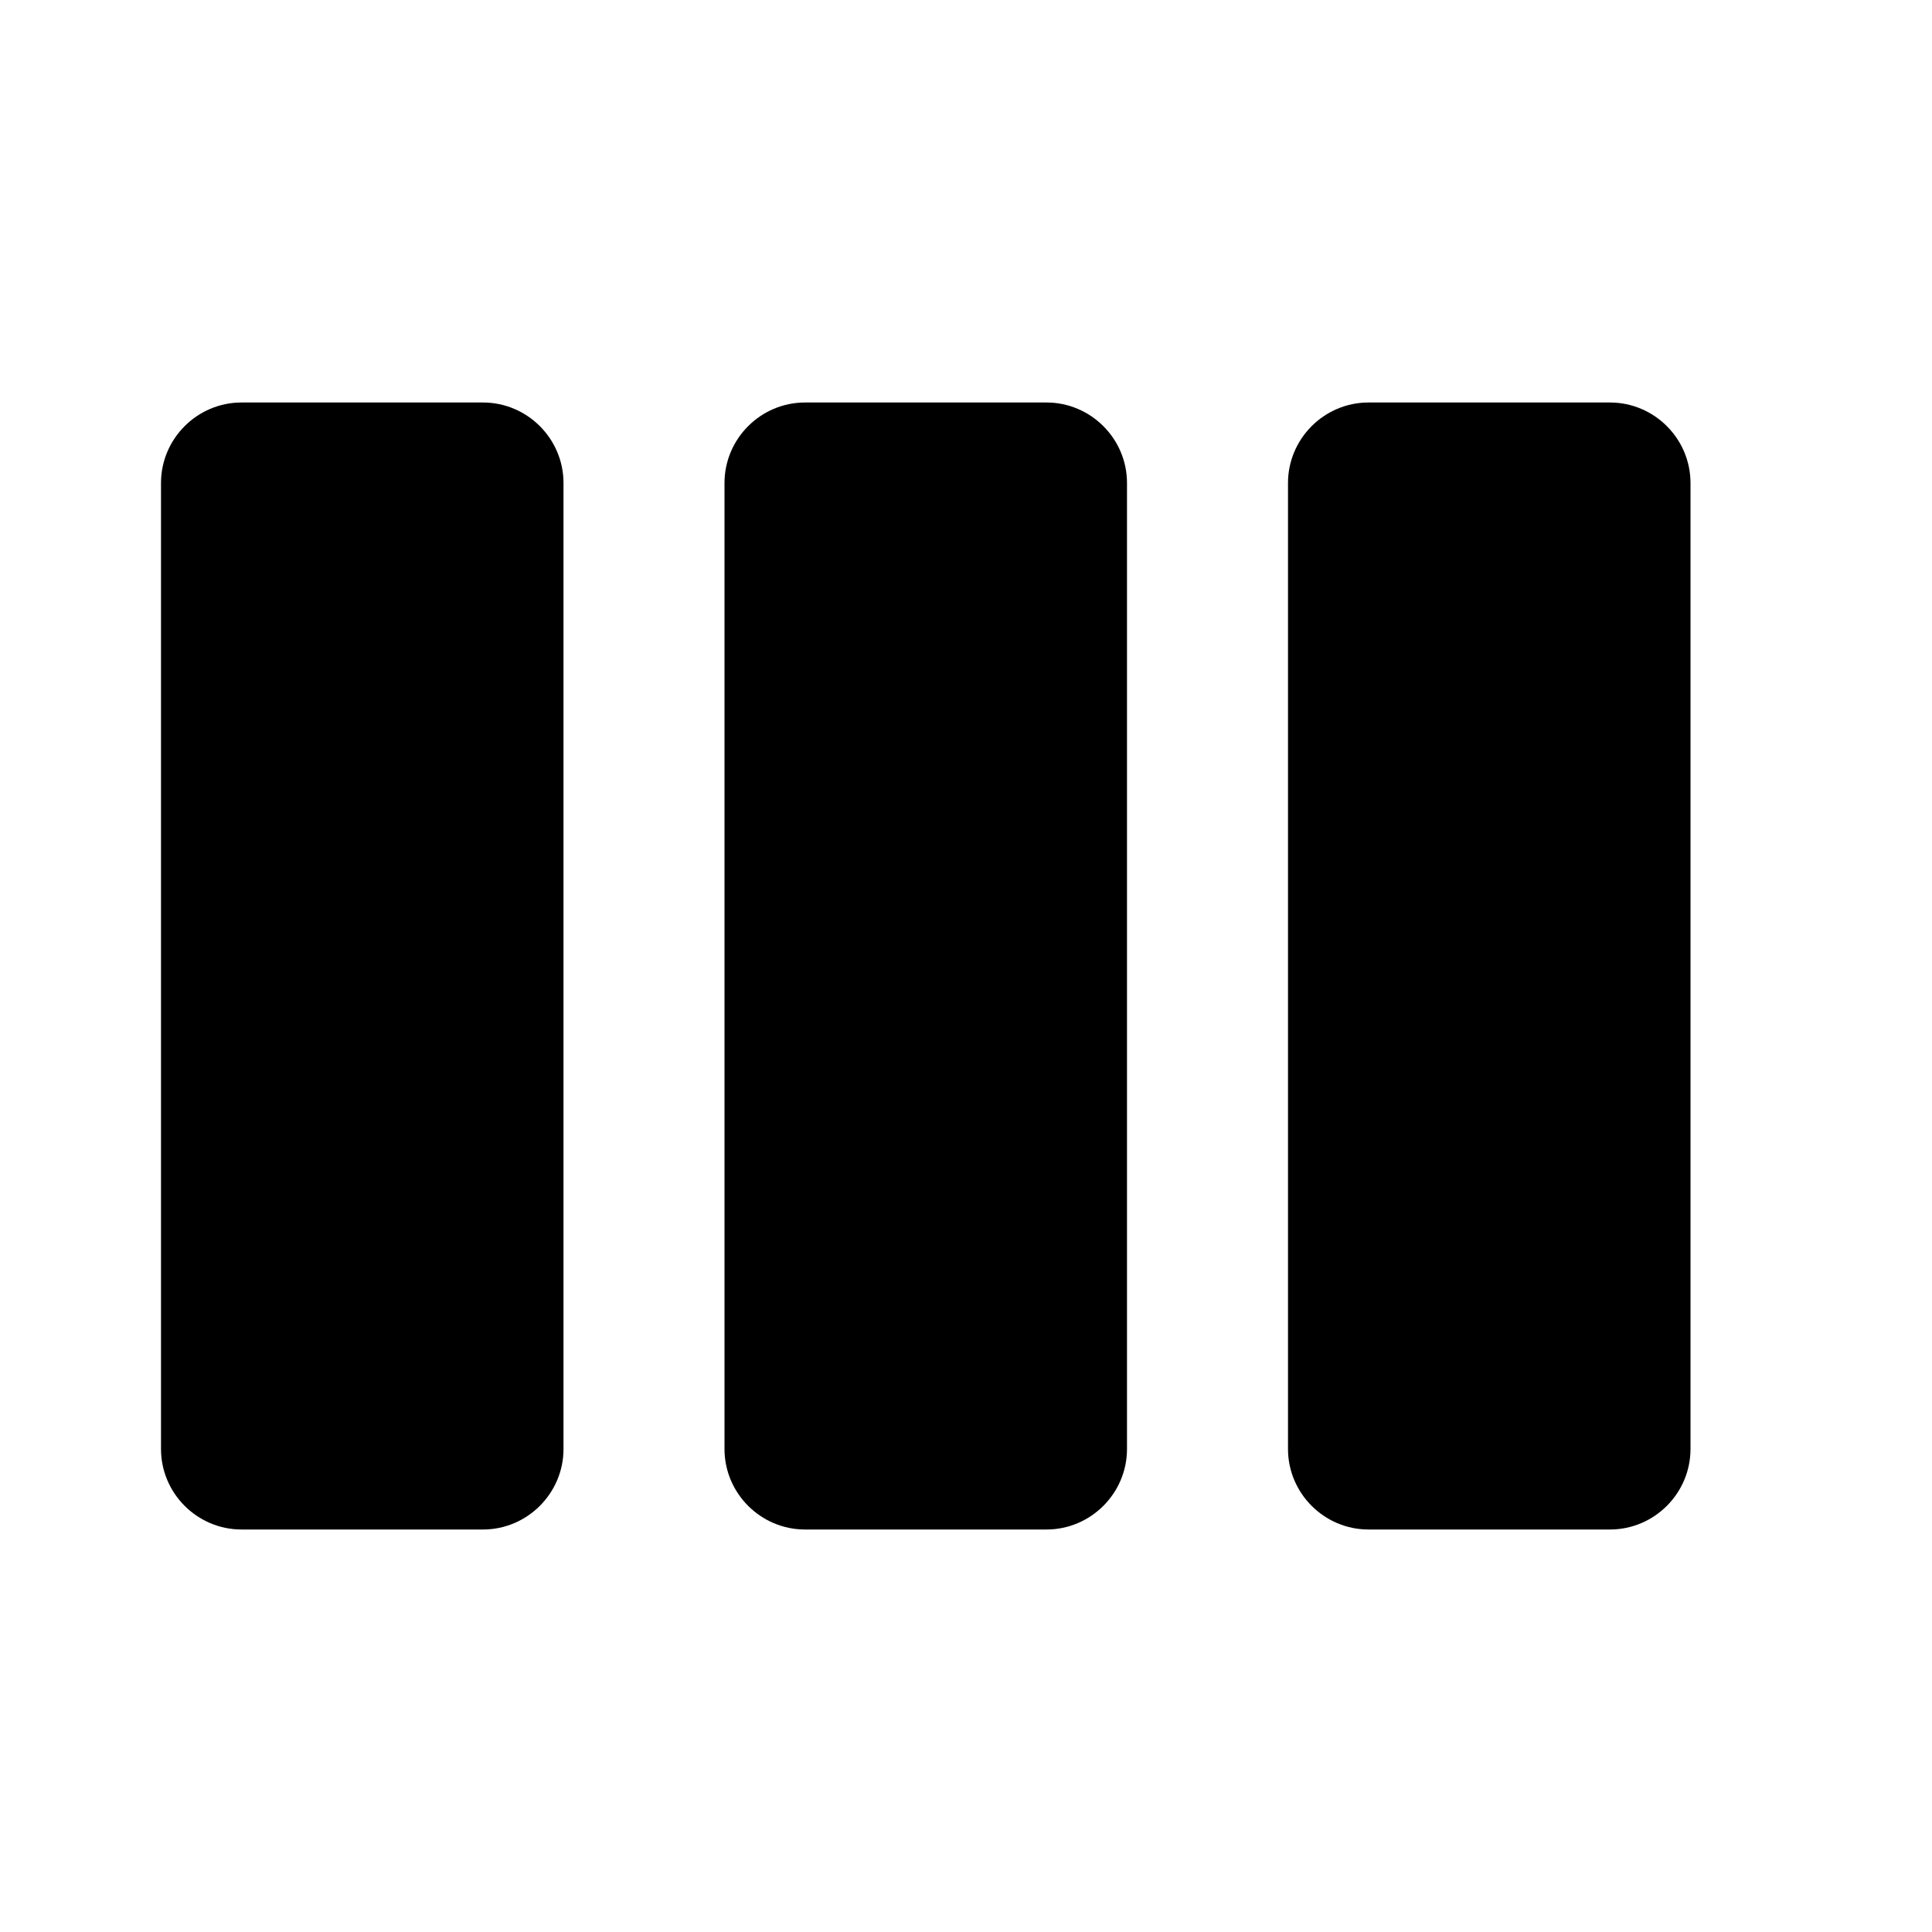
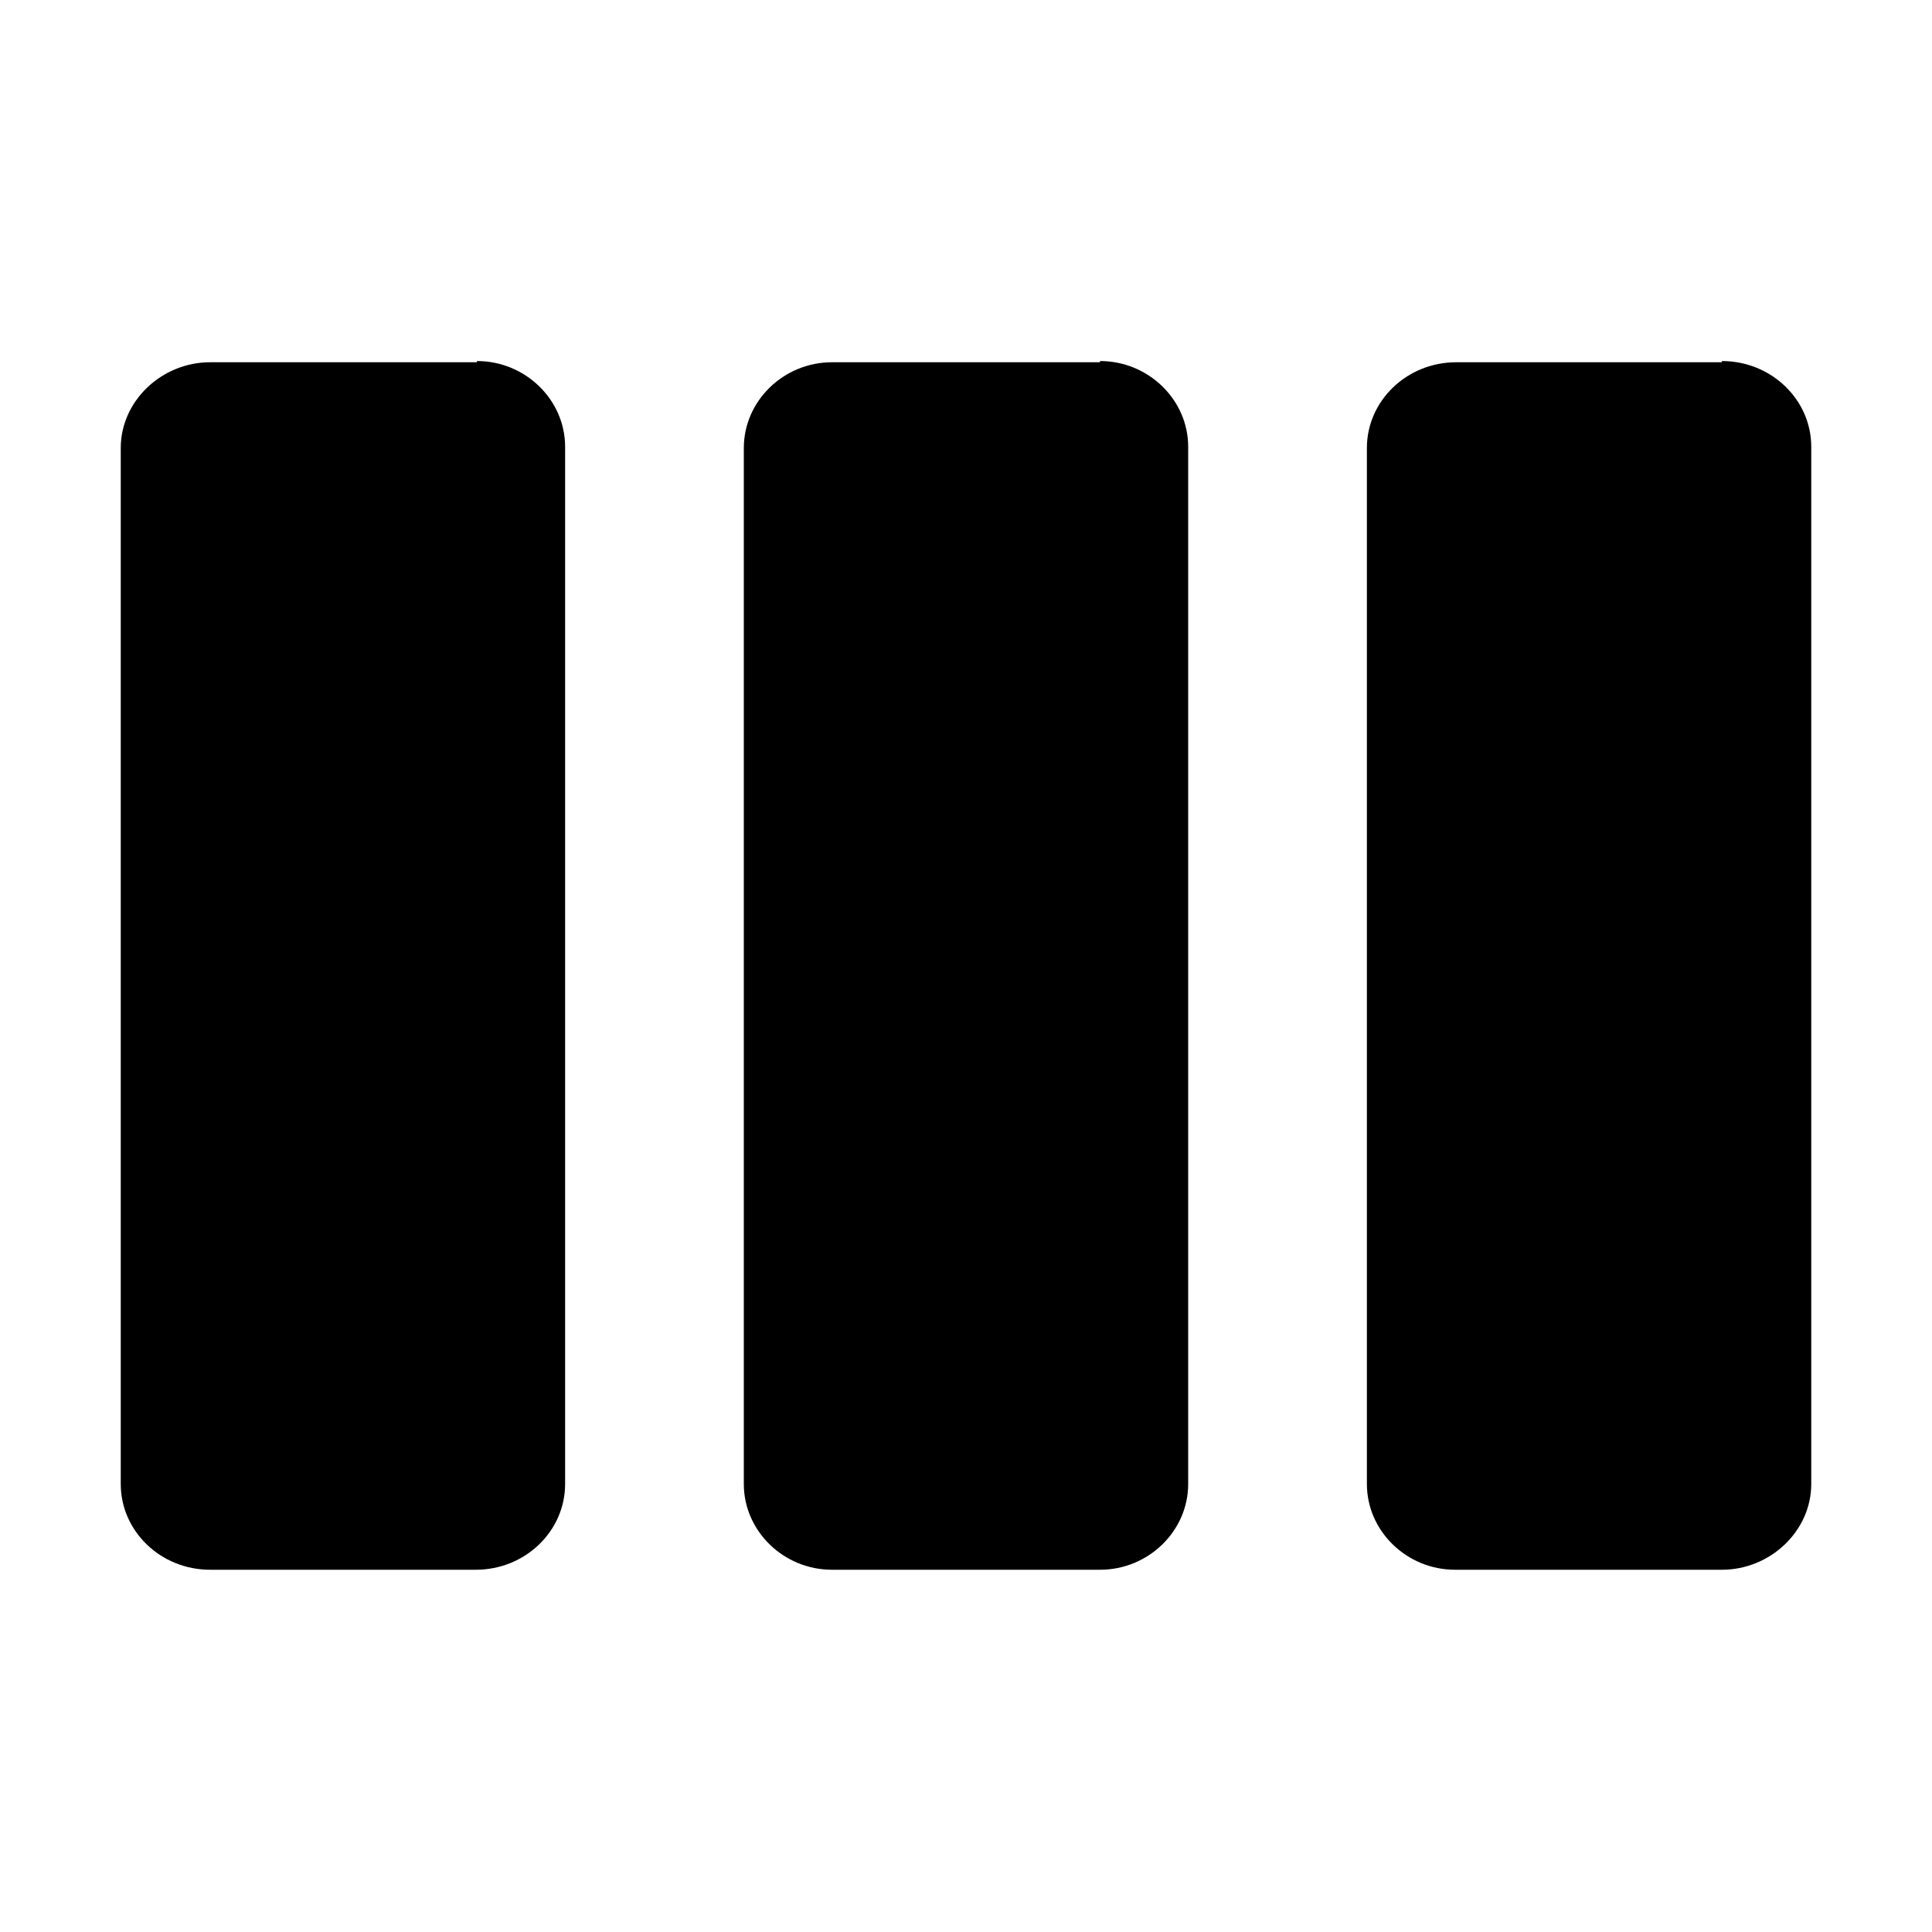
- <svg xmlns="http://www.w3.org/2000/svg" width="24" height="24" viewBox="0 0 24 24">
-   <path d="M0 0h24v24H0z" fill="none" />
-   <path d="M6 5H3c-.55 0-1 .45-1 1v12c0 .55.45 1 1 1h3c.55 0 1-.45 1-1V6c0-.55-.45-1-1-1zm14 0h-3c-.55 0-1 .45-1 1v12c0 .55.45 1 1 1h3c.55 0 1-.45 1-1V6c0-.55-.45-1-1-1zm-7 0h-3c-.55 0-1 .45-1 1v12c0 .55.45 1 1 1h3c.55 0 1-.45 1-1V6c0-.55-.45-1-1-1z" />
+ <svg xmlns="http://www.w3.org/2000/svg" width="16" height="16">
+   <path d="M3.95 3H1.74c-.4 0-.74.32-.74.71v8.58c0 .39.33.71.74.71h2.2c.41 0 .74-.32.74-.71V3.7c0-.39-.33-.71-.73-.71zm10.31 0h-2.2c-.41 0-.74.32-.74.71v8.58c0 .39.33.71.73.71h2.21c.4 0 .74-.32.74-.71V3.7c0-.39-.33-.71-.74-.71zM9.11 3H6.89c-.4 0-.73.32-.73.71v8.58c0 .39.33.71.73.71h2.22c.4 0 .73-.32.73-.71V3.7c0-.39-.33-.71-.73-.71z" />
</svg>
